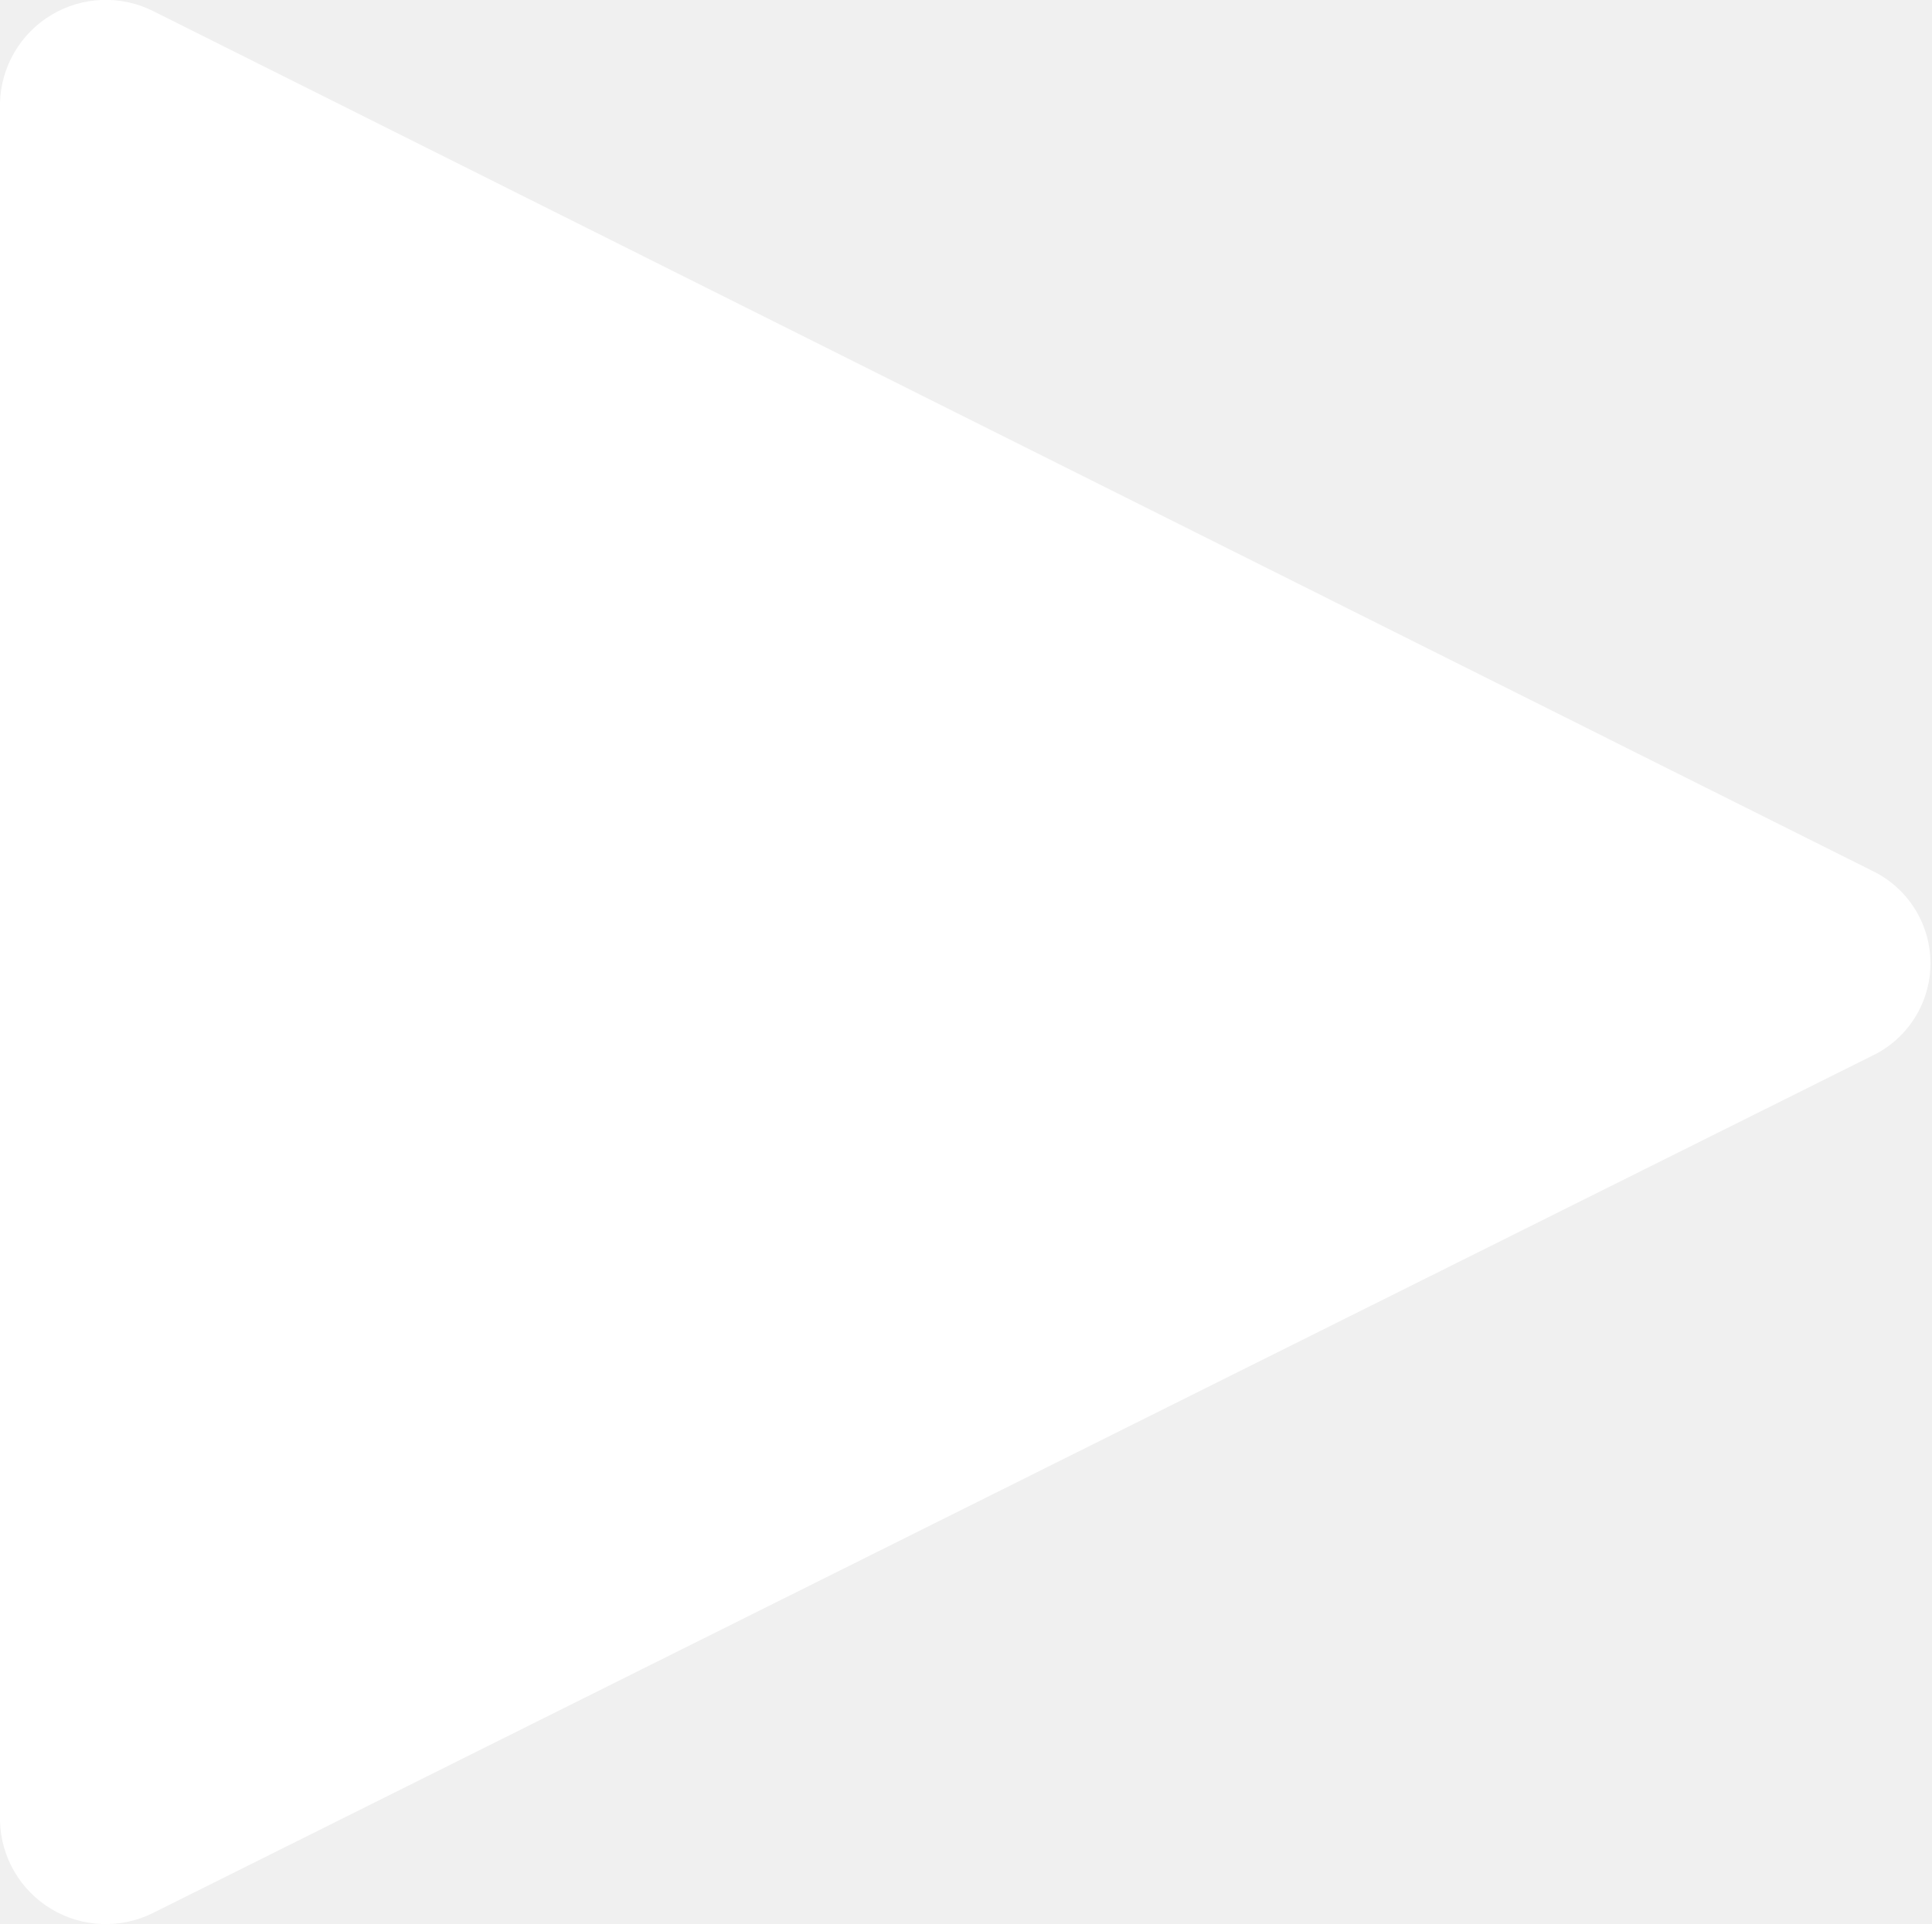
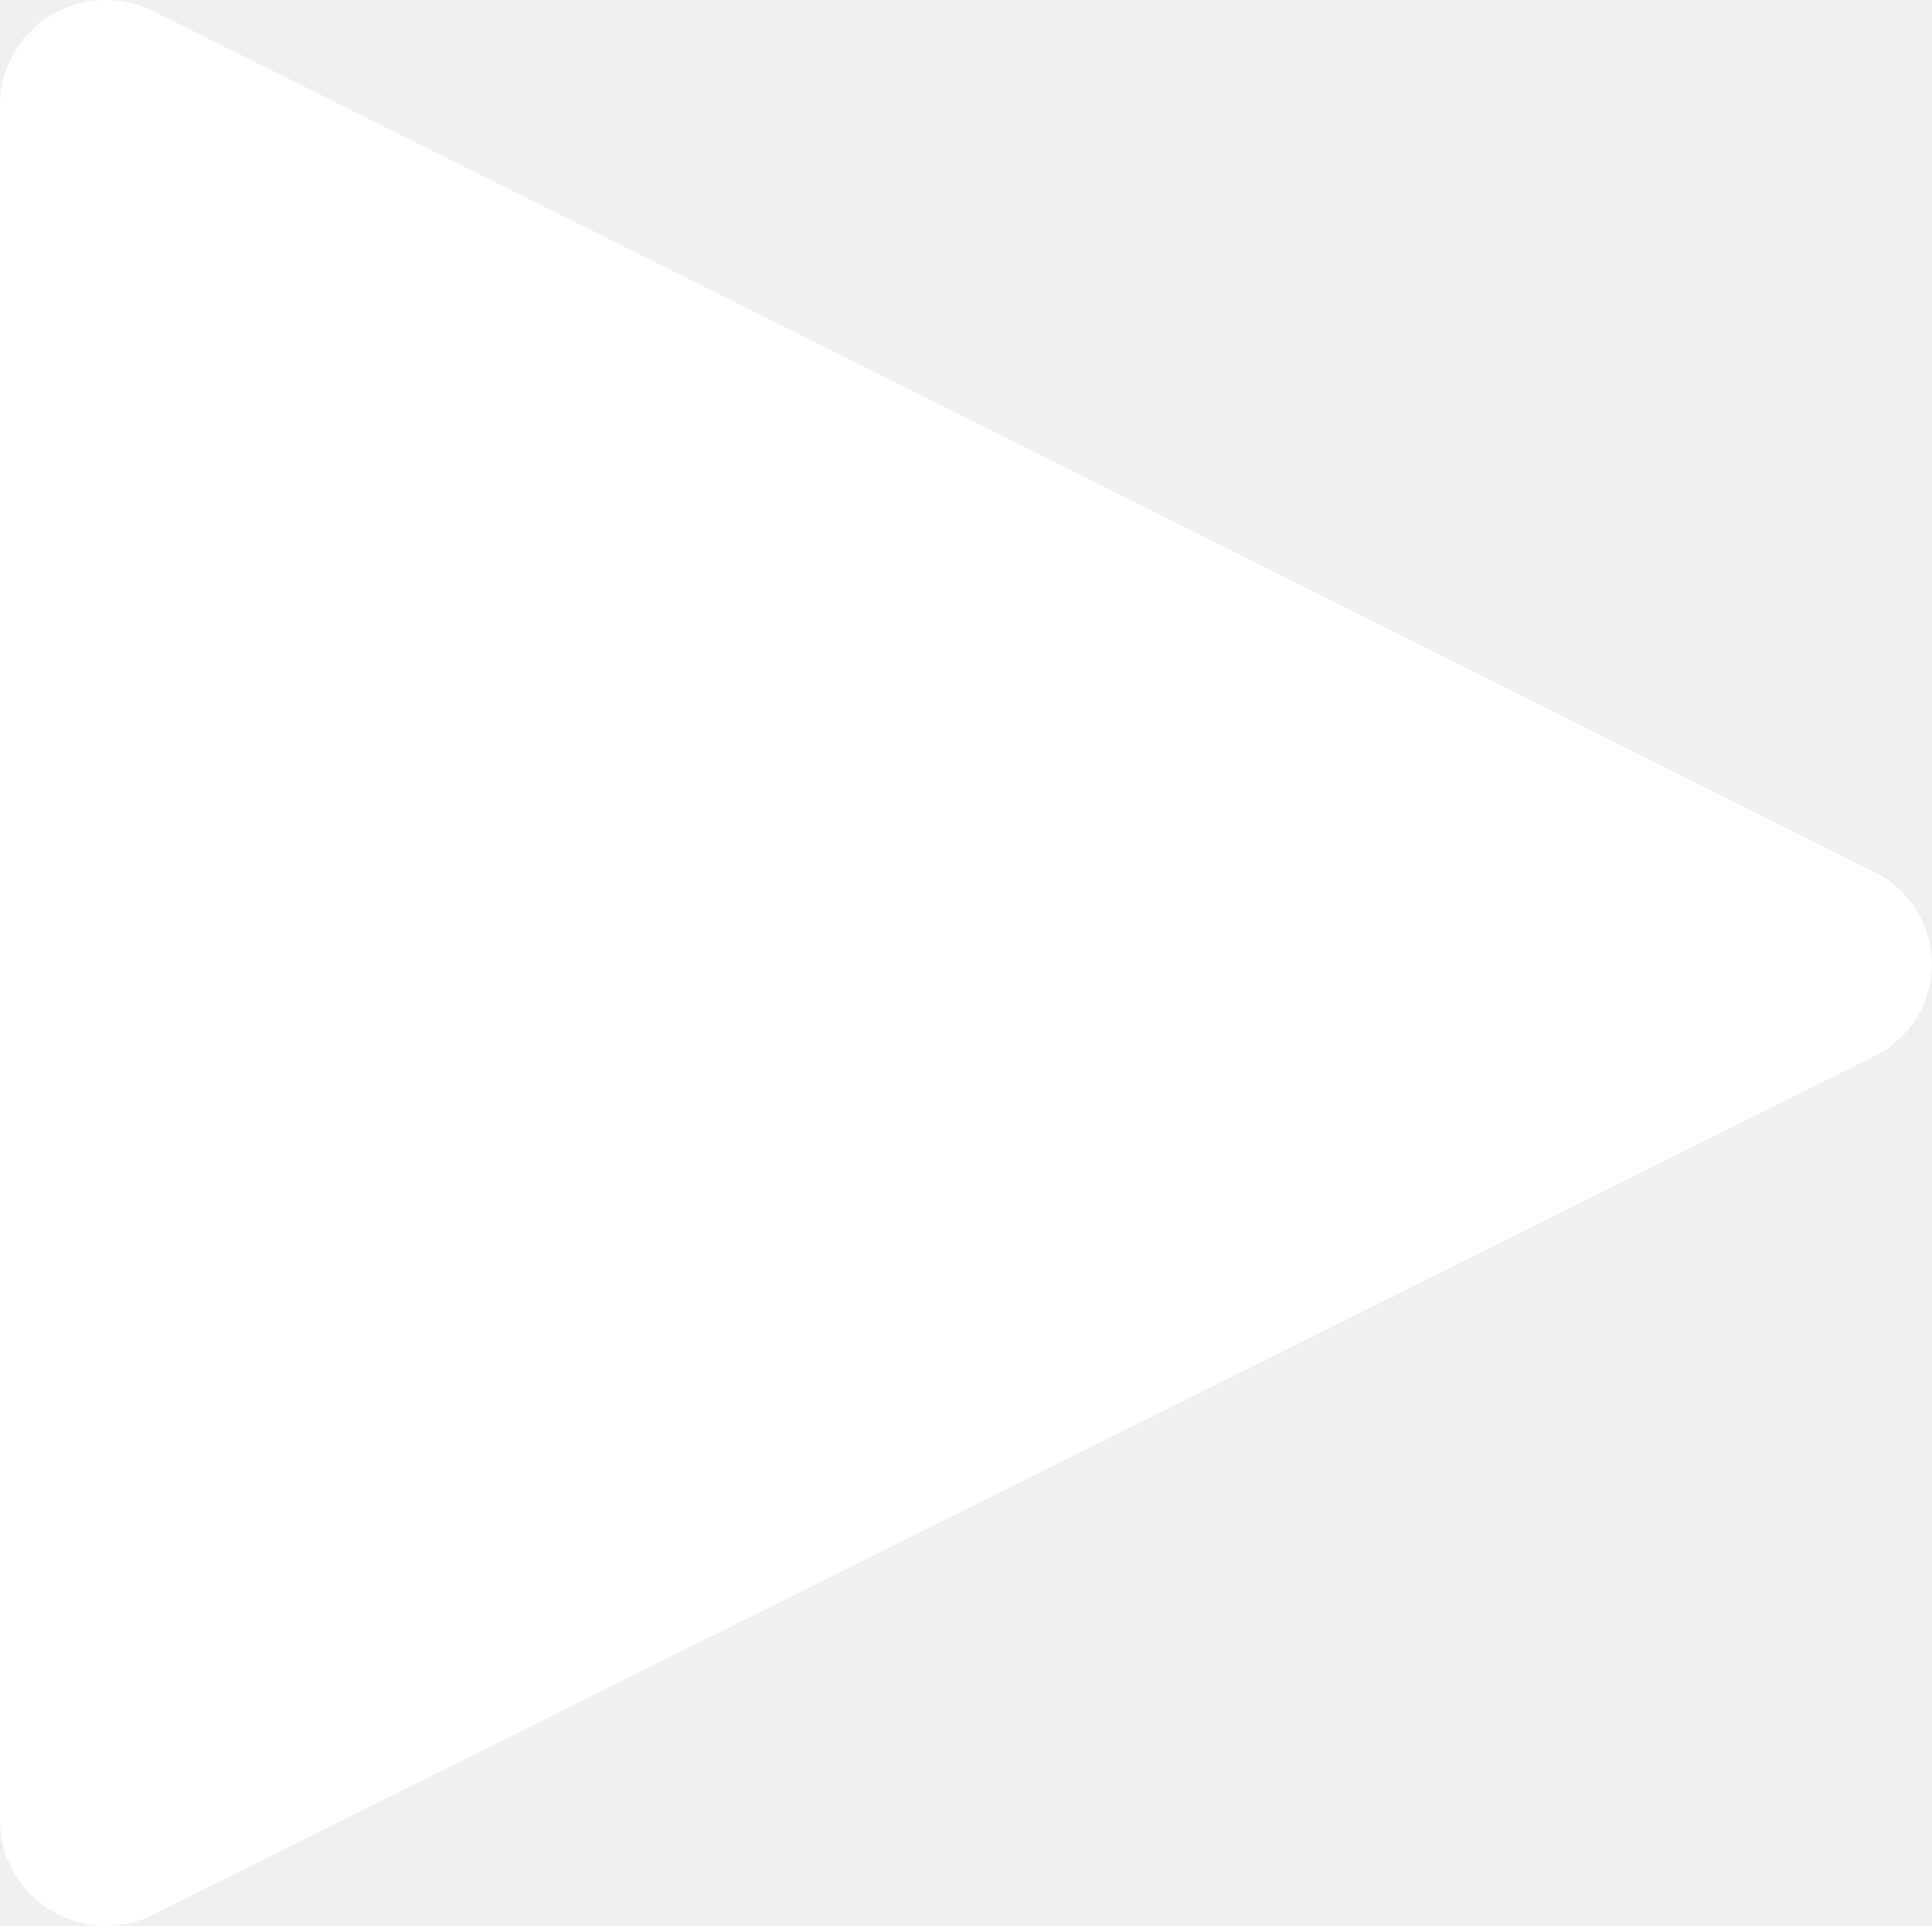
- <svg xmlns="http://www.w3.org/2000/svg" viewBox="0 0 29.94 29.82">
-   <defs>
-     <style>.cls-1{fill:#fff;}</style>
-   </defs>
-   <g id="Layer_2" data-name="Layer 2">
-     <g id="Mobile">
-       <g id="iconPlay">
-         <path class="cls-1" d="M29.08,16.33,2.37,29.65A1.64,1.64,0,0,1,0,28.23V1.59A1.64,1.64,0,0,1,2.37.17L29,13.49A1.59,1.59,0,0,1,29.08,16.33Z" />
-       </g>
-     </g>
-   </g>
+ <svg xmlns="http://www.w3.org/2000/svg" viewBox="0 0 29.92 29.82">
+   <path d="M29.08 16.33L2.37 29.65A1.64 1.64 0 0 1 0 28.23V1.59A1.64 1.64 0 0 1 2.37.17L29 13.49a1.59 1.59 0 0 1 .08 2.84z" fill="#fff" />
</svg>
